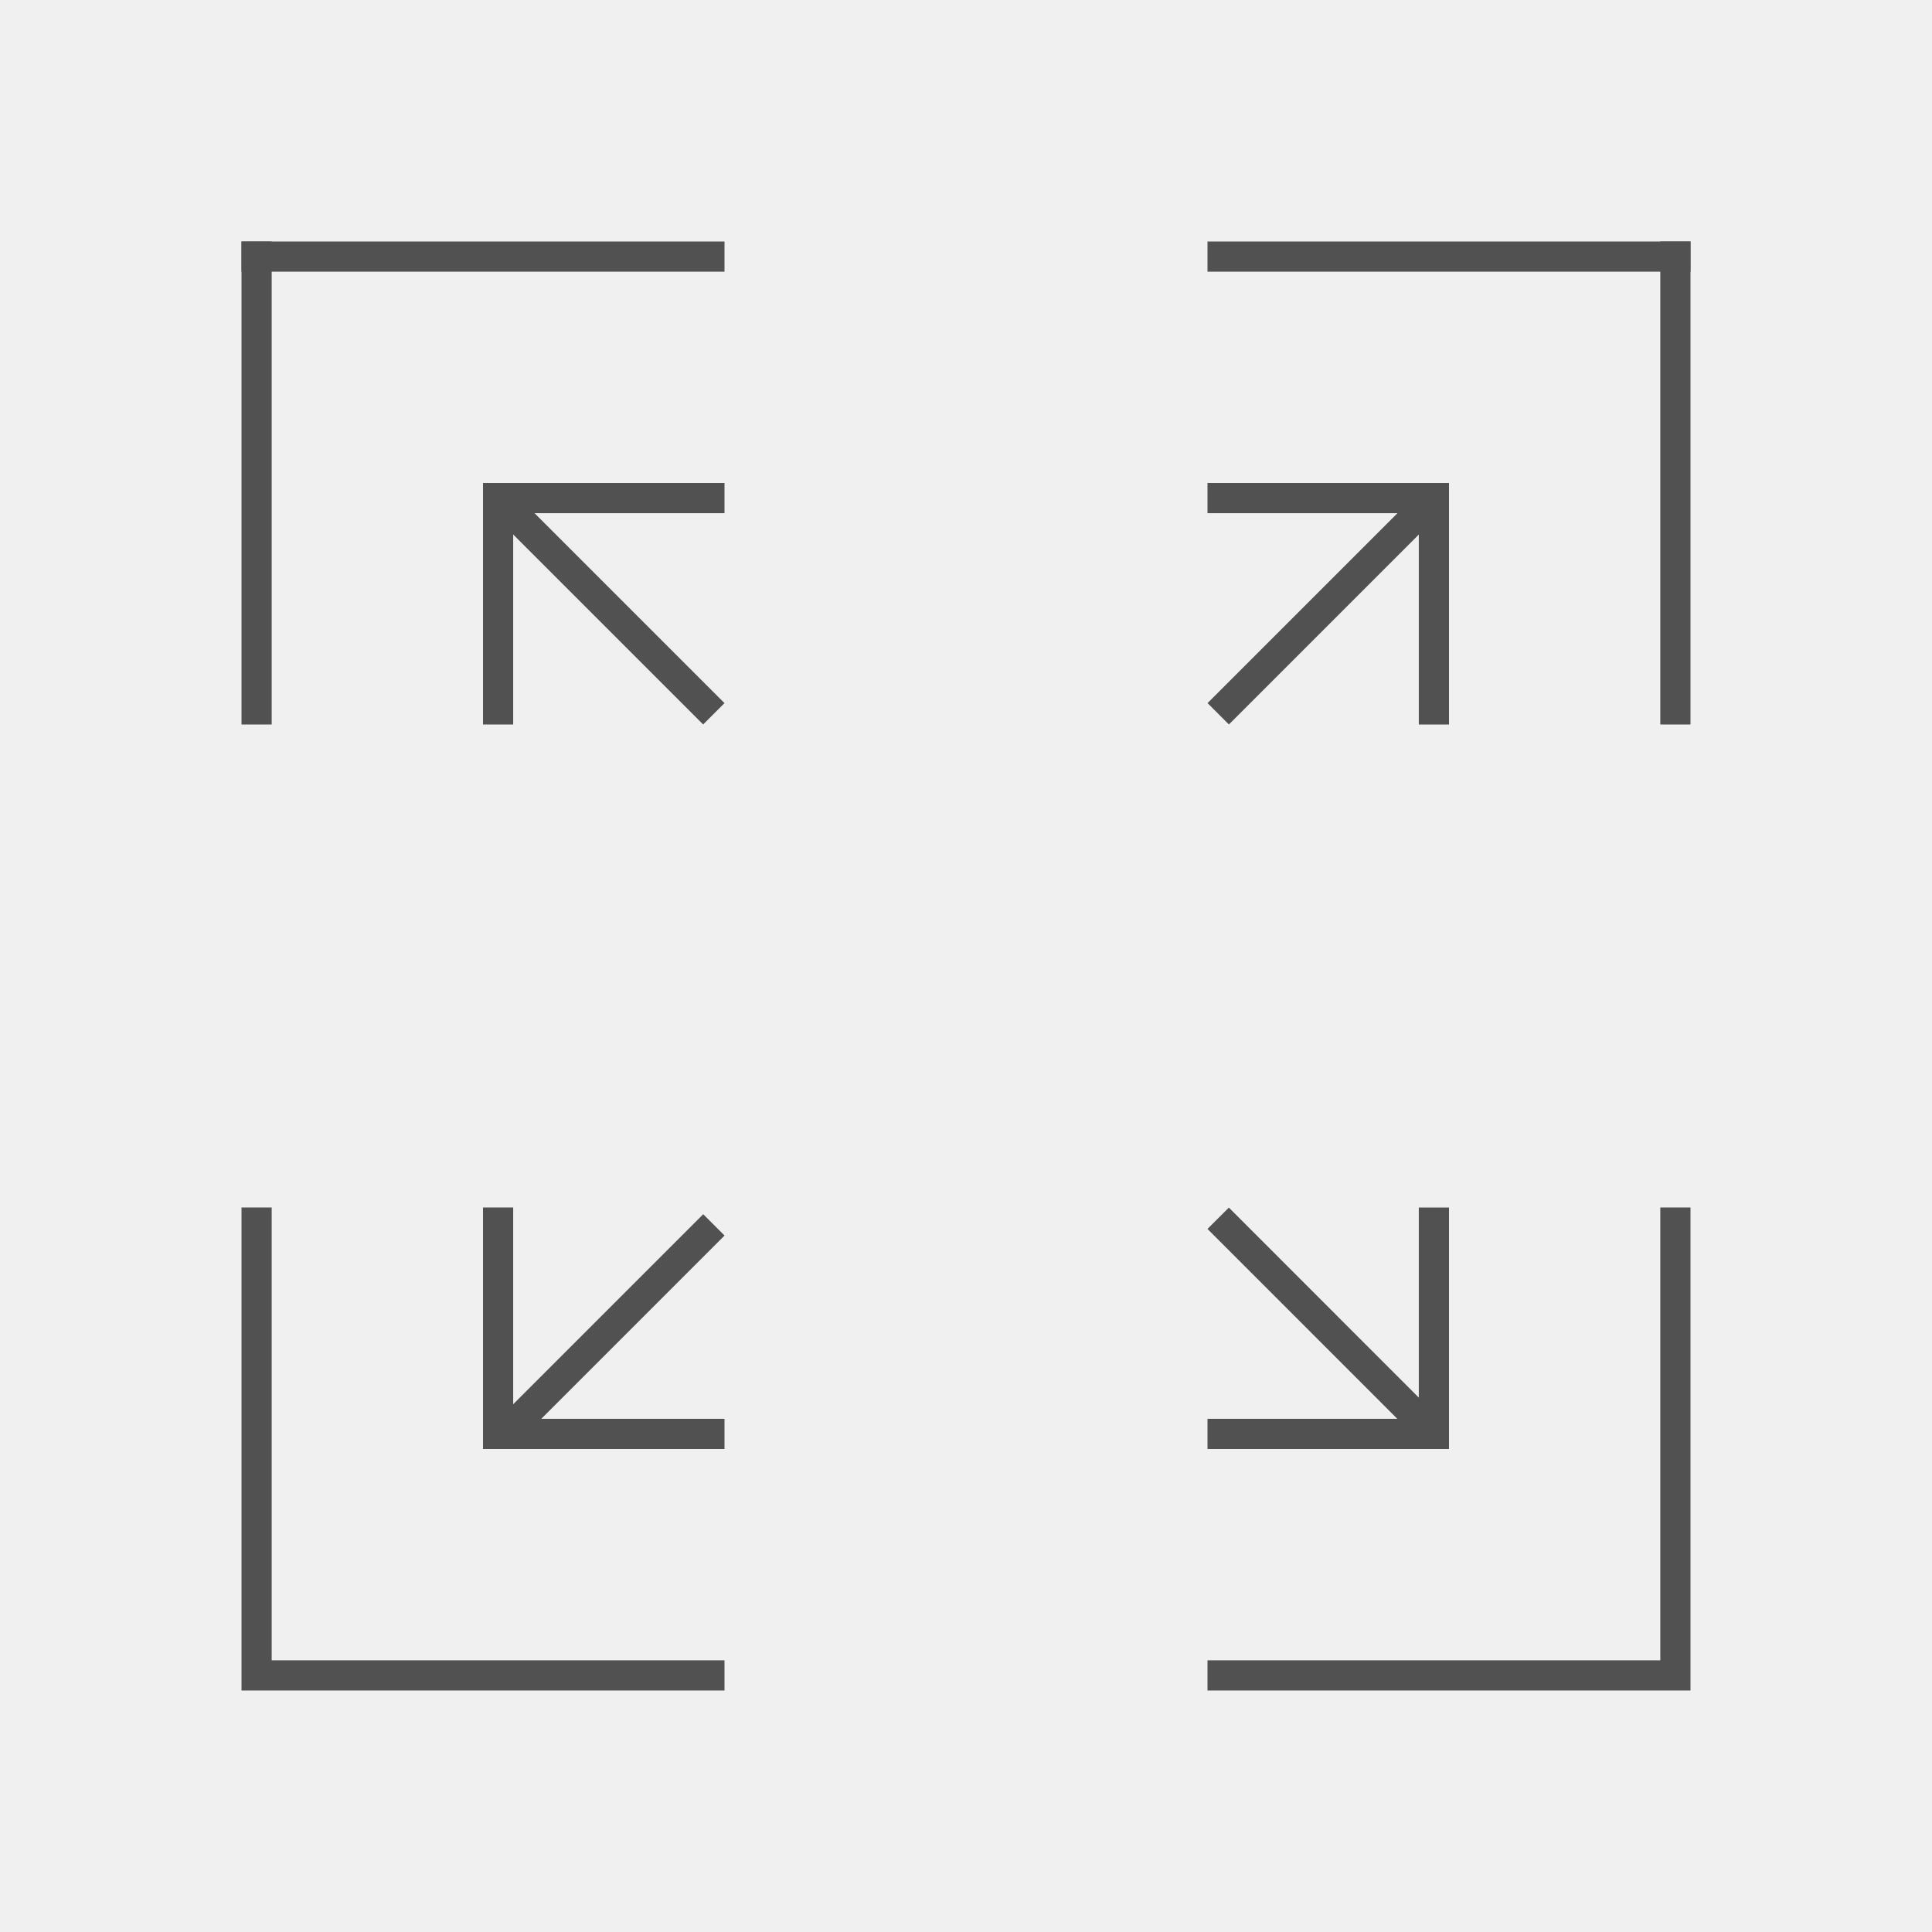
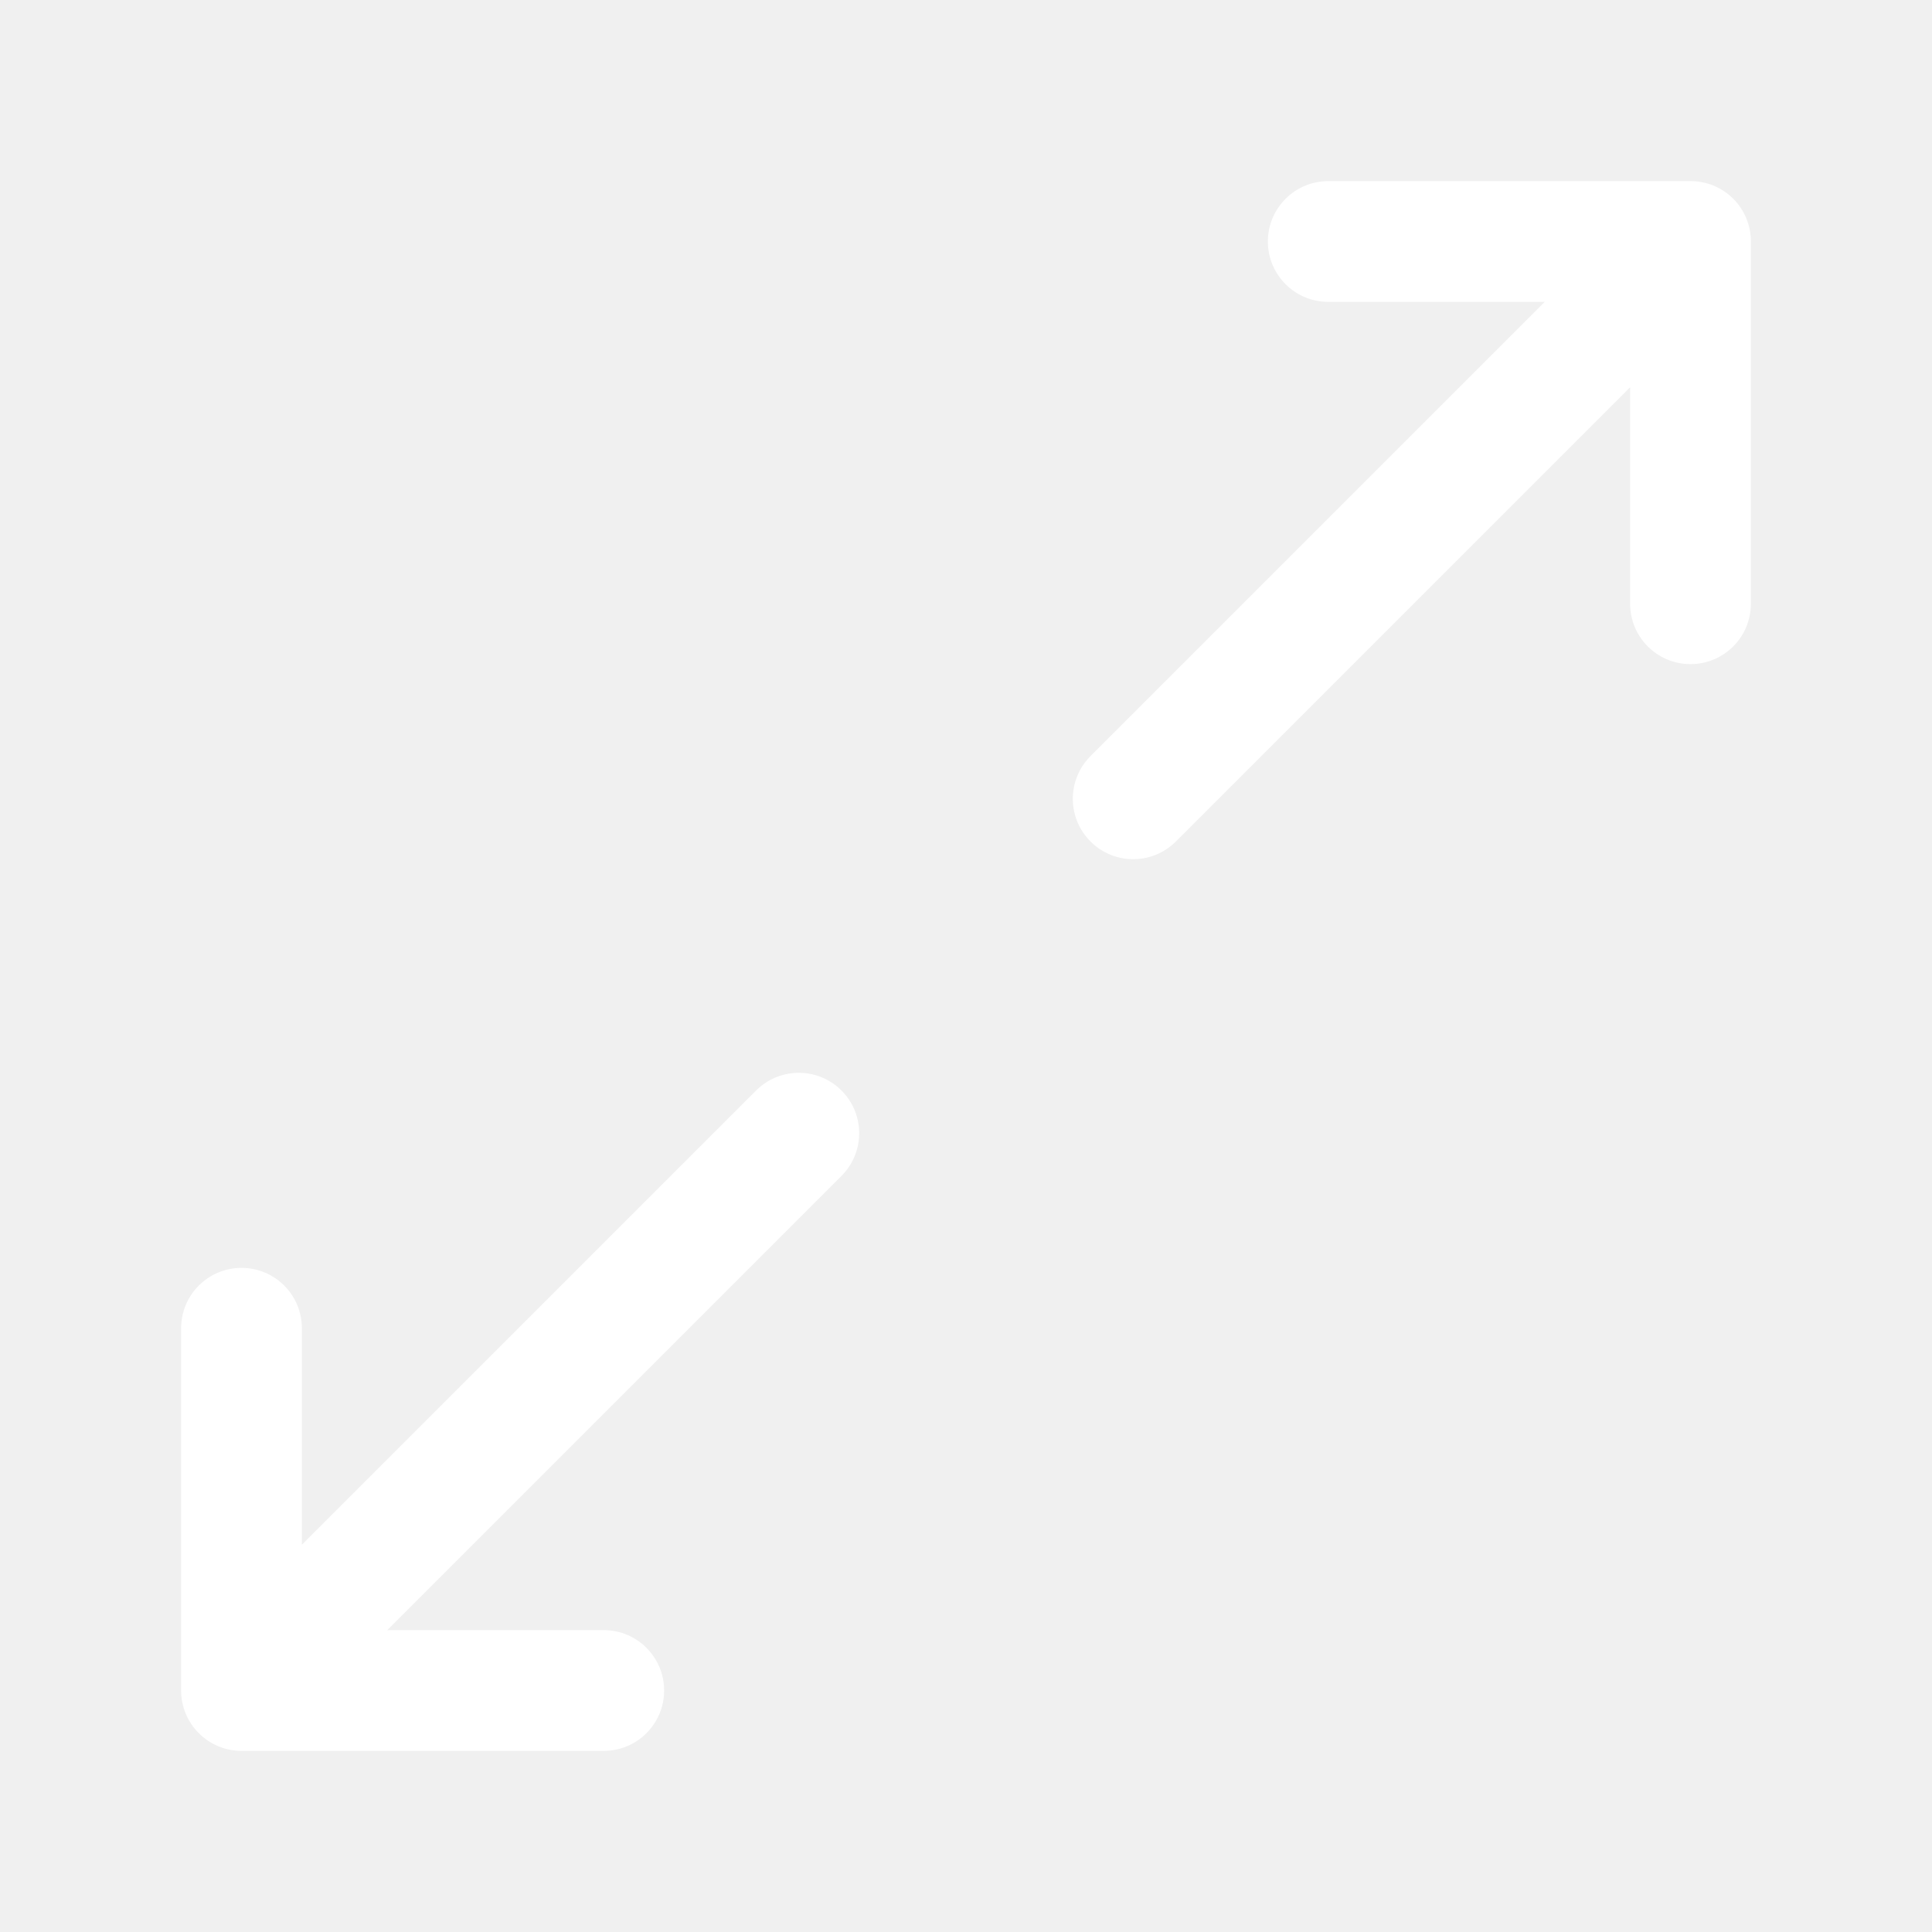
- <svg xmlns="http://www.w3.org/2000/svg" width="32" height="32" class="icon" p-id="2249" style="" t="1535338913354" version="1.1" viewBox="0 0 1024 1024">
+ <svg xmlns="http://www.w3.org/2000/svg" t="1536116396910" class="icon" style="" viewBox="0 0 1024 1024" version="1.1" p-id="6611" width="32" height="32">
  <defs>
    <style type="text/css" />
  </defs>
-   <path fill="#515151" d="M640 128h256v16H640z" p-id="2250" />
-   <path fill="#515151" d="M880 128h16v256h-16zM128 128h256v16H128z" p-id="2251" />
-   <path fill="#515151" d="M128 128h16v256h-16zM128 640h16v256h-16zM144 880h240v16H144zM640 880h256v16H640zM880 640h16v240h-16zM256 640h16v128h-16z" p-id="2252" />
-   <path fill="#515151" d="M256 752h128v16H256zM256 256h128v16H256z" p-id="2253" />
-   <path fill="#515151" d="M256 256h16v128h-16zM640 256h128v16H640z" p-id="2254" />
-   <path fill="#515151" d="M752 256h16v128h-16zM640 752h128v16H640zM752 640h16v112h-16zM372.72 643.554l11.313 11.313-113.136 113.136-11.313-11.313z" p-id="2255" />
-   <path fill="#515151" d="M639.999 651.36l11.315-11.312L764.434 753.2l-11.315 11.312zM753.165 259.53l11.314 11.314L651.343 383.98l-11.314-11.314zM259.544 270.843l11.314-11.314 113.137 113.137-11.314 11.313z" p-id="2256" />
+   <path d="M818.752 160l-241.152 241.152a32 32 0 0 0 45.248 45.248L864 205.248V320a32 32 0 0 0 64 0V128a31.904 31.904 0 0 0-32-32h-192a32 32 0 0 0 0 64h114.752zM105.376 918.624A31.904 31.904 0 0 1 96 896v-192a32 32 0 0 1 64 0v114.752l241.152-241.152a32 32 0 0 1 45.248 45.248L205.248 864H320a32 32 0 0 1 0 64H128a31.904 31.904 0 0 1-22.624-9.376z" fill="#ffffff" p-id="6612" />
</svg>
